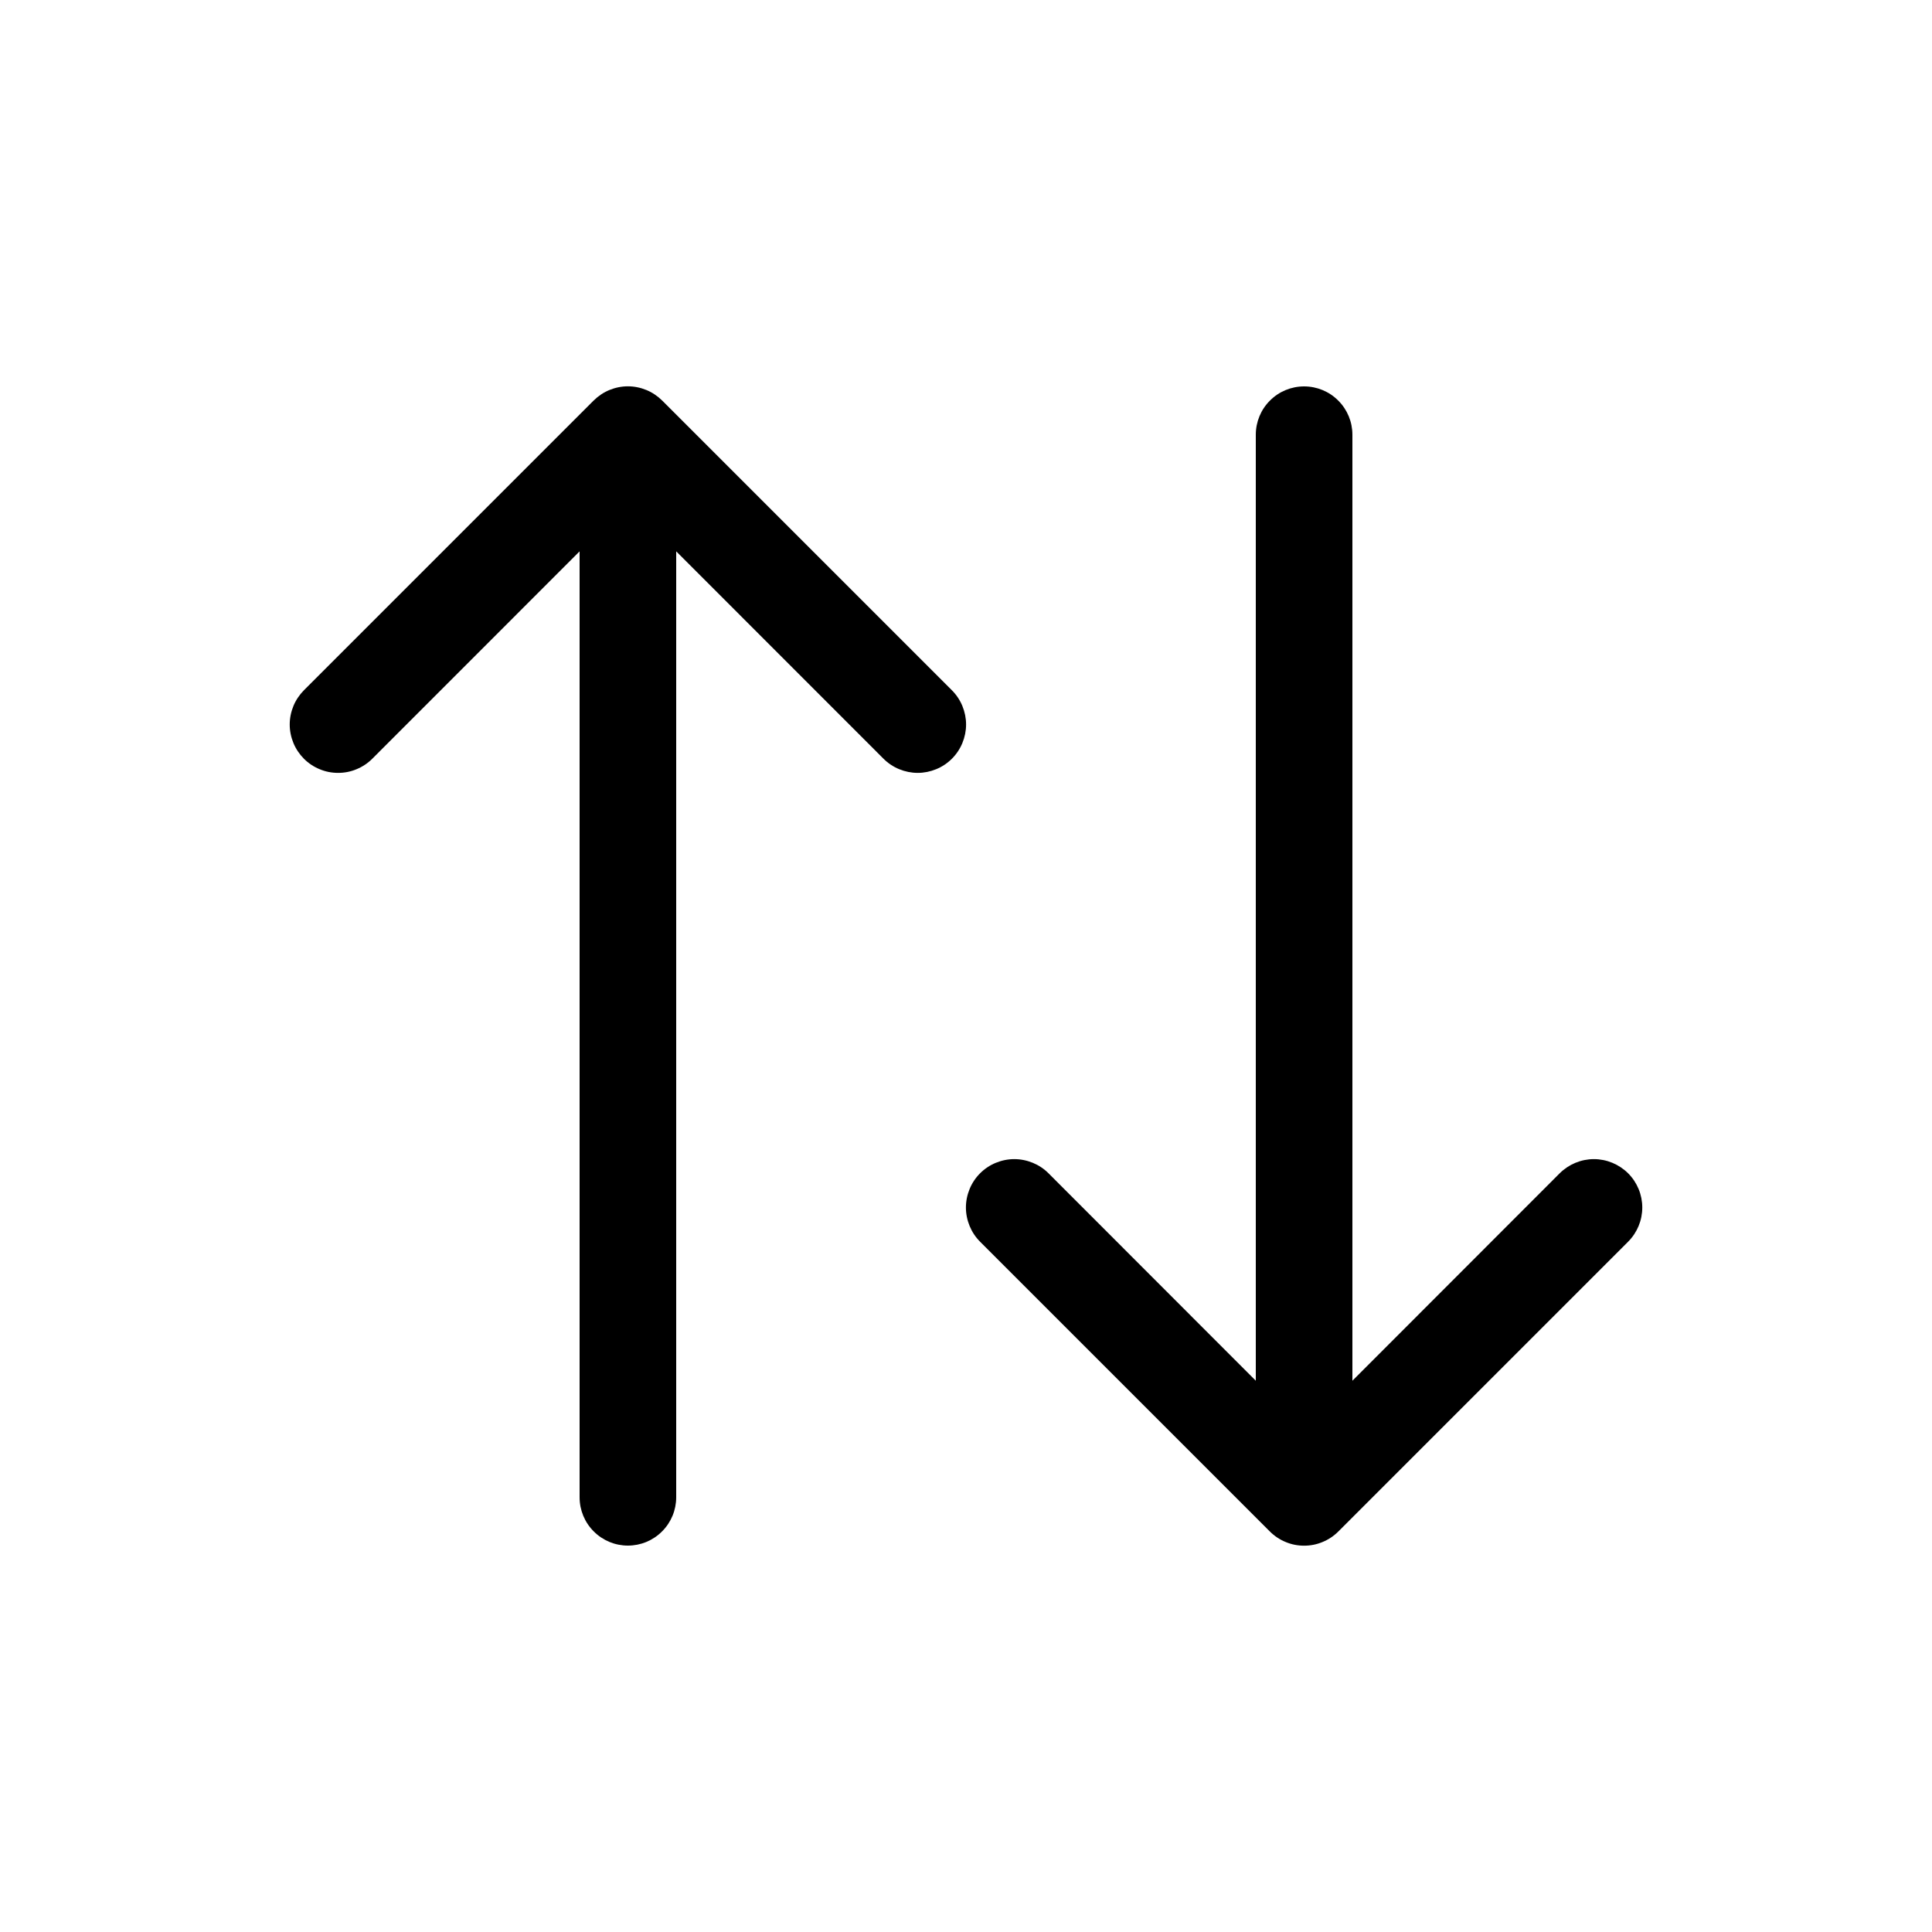
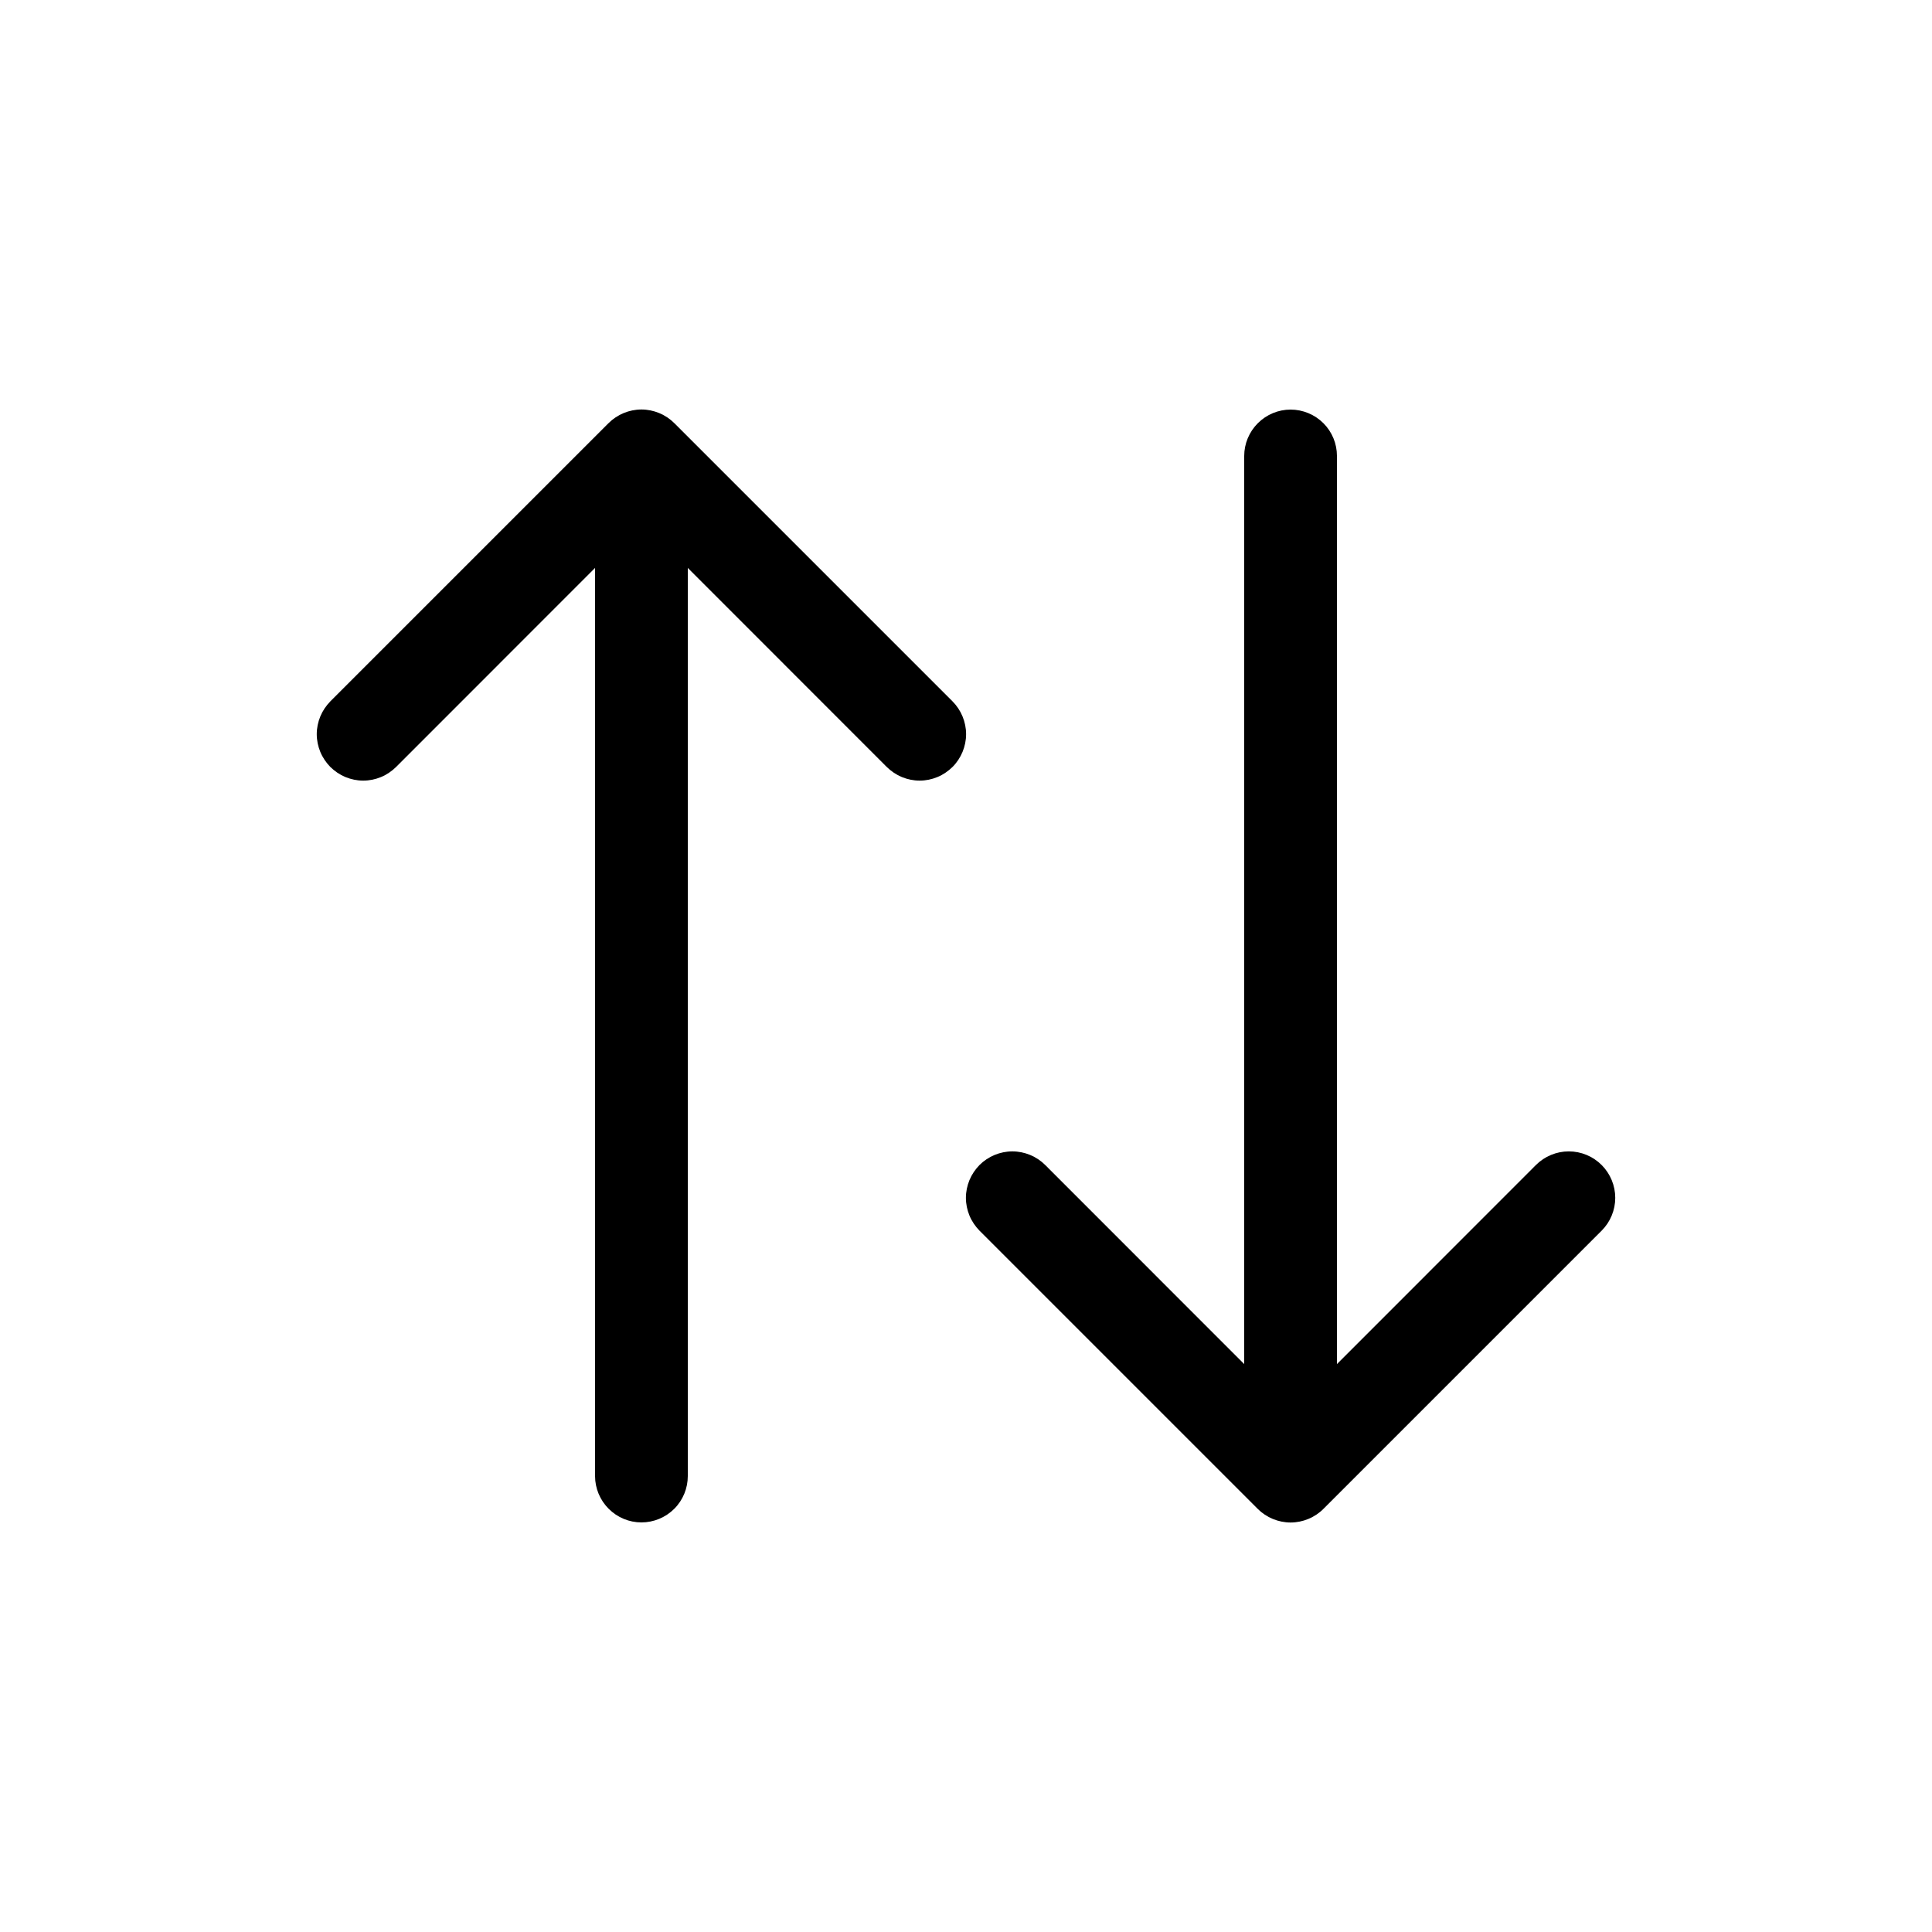
- <svg xmlns="http://www.w3.org/2000/svg" width="24" height="24" viewBox="0 0 24 24" fill="none">
-   <path d="M3.775 9.425C3.72 9.369 3.675 9.303 3.645 9.23C3.615 9.157 3.599 9.079 3.599 9C3.599 8.921 3.615 8.843 3.645 8.77C3.675 8.697 3.72 8.631 3.775 8.575L7.375 4.975C7.431 4.92 7.497 4.875 7.57 4.845C7.643 4.815 7.721 4.799 7.8 4.799C7.879 4.799 7.957 4.815 8.03 4.845C8.103 4.875 8.169 4.92 8.225 4.975L11.825 8.575C11.881 8.631 11.925 8.697 11.955 8.77C11.985 8.843 12.001 8.921 12.001 9C12.001 9.079 11.985 9.157 11.955 9.23C11.925 9.303 11.881 9.369 11.825 9.425C11.769 9.481 11.703 9.525 11.63 9.555C11.557 9.585 11.479 9.601 11.4 9.601C11.321 9.601 11.243 9.585 11.17 9.555C11.097 9.525 11.031 9.481 10.975 9.425L8.4 6.849L8.4 18.6C8.4 18.759 8.337 18.912 8.224 19.024C8.112 19.137 7.959 19.2 7.8 19.2C7.641 19.2 7.488 19.137 7.376 19.024C7.263 18.912 7.2 18.759 7.2 18.6L7.2 6.849L4.625 9.425C4.569 9.481 4.503 9.525 4.43 9.555C4.357 9.586 4.279 9.601 4.2 9.601C4.121 9.601 4.043 9.586 3.97 9.555C3.897 9.525 3.831 9.481 3.775 9.425Z" fill="black" />
-   <path d="M12.175 14.575C12.231 14.519 12.297 14.475 12.37 14.445C12.443 14.415 12.521 14.399 12.6 14.399C12.679 14.399 12.757 14.415 12.83 14.445C12.903 14.475 12.969 14.519 13.025 14.575L15.6 17.152L15.6 5.4C15.6 5.241 15.663 5.088 15.776 4.976C15.888 4.863 16.041 4.8 16.2 4.8C16.359 4.8 16.512 4.863 16.624 4.976C16.737 5.088 16.8 5.241 16.8 5.4L16.8 17.152L19.375 14.575C19.488 14.463 19.641 14.399 19.8 14.399C19.959 14.399 20.112 14.463 20.225 14.575C20.338 14.688 20.401 14.841 20.401 15C20.401 15.159 20.338 15.312 20.225 15.425L16.625 19.025C16.569 19.081 16.503 19.125 16.43 19.155C16.357 19.186 16.279 19.201 16.2 19.201C16.121 19.201 16.043 19.186 15.97 19.155C15.897 19.125 15.831 19.081 15.775 19.025L12.175 15.425C12.119 15.369 12.075 15.303 12.045 15.23C12.015 15.157 11.999 15.079 11.999 15C11.999 14.921 12.015 14.843 12.045 14.77C12.075 14.697 12.119 14.631 12.175 14.575Z" fill="black" />
+ <svg xmlns="http://www.w3.org/2000/svg" width="20" height="20" viewBox="0 0 20 20" fill="none">
+   <path d="M3.42 7.94C3.376 7.895 3.34 7.842 3.316 7.784C3.292 7.726 3.279 7.663 3.279 7.6C3.279 7.537 3.292 7.474 3.316 7.416C3.34 7.358 3.376 7.305 3.42 7.26L6.3 4.38C6.345 4.335 6.398 4.3 6.456 4.276C6.514 4.252 6.577 4.239 6.64 4.239C6.703 4.239 6.766 4.252 6.824 4.276C6.882 4.3 6.935 4.335 6.98 4.38L9.86 7.26C9.905 7.305 9.94 7.358 9.964 7.416C9.988 7.474 10.001 7.537 10.001 7.6C10.001 7.663 9.988 7.726 9.964 7.784C9.94 7.842 9.905 7.895 9.86 7.94C9.815 7.984 9.762 8.02 9.704 8.044C9.646 8.068 9.583 8.081 9.52 8.081C9.457 8.081 9.395 8.068 9.336 8.044C9.278 8.02 9.225 7.984 9.18 7.94L7.12 5.879L7.12 15.28C7.12 15.407 7.07 15.529 6.98 15.619C6.89 15.709 6.767 15.76 6.64 15.76C6.513 15.76 6.391 15.709 6.301 15.619C6.211 15.529 6.16 15.407 6.16 15.28L6.16 5.879L4.1 7.94C4.055 7.984 4.002 8.02 3.944 8.044C3.886 8.068 3.823 8.081 3.76 8.081C3.697 8.081 3.635 8.068 3.576 8.044C3.518 8.02 3.465 7.984 3.42 7.94Z" fill="black" />
+   <path d="M10.14 12.06C10.185 12.015 10.238 11.98 10.296 11.956C10.354 11.932 10.417 11.919 10.48 11.919C10.543 11.919 10.606 11.932 10.664 11.956C10.722 11.98 10.775 12.015 10.82 12.06L12.88 14.121L12.88 4.72C12.88 4.593 12.931 4.471 13.021 4.381C13.111 4.291 13.233 4.24 13.36 4.24C13.487 4.24 13.61 4.291 13.7 4.381C13.79 4.471 13.84 4.593 13.84 4.72L13.84 14.121L15.9 12.06C15.99 11.97 16.113 11.919 16.24 11.919C16.368 11.919 16.49 11.97 16.58 12.06C16.67 12.15 16.721 12.273 16.721 12.4C16.721 12.527 16.67 12.65 16.58 12.74L13.7 15.62C13.655 15.665 13.602 15.7 13.544 15.724C13.486 15.748 13.423 15.761 13.36 15.761C13.297 15.761 13.235 15.748 13.176 15.724C13.118 15.7 13.065 15.665 13.02 15.62L10.14 12.74C10.096 12.695 10.06 12.642 10.036 12.584C10.012 12.526 9.999 12.463 9.999 12.4C9.999 12.337 10.012 12.274 10.036 12.216C10.06 12.158 10.096 12.105 10.14 12.06Z" fill="black" />
</svg>
